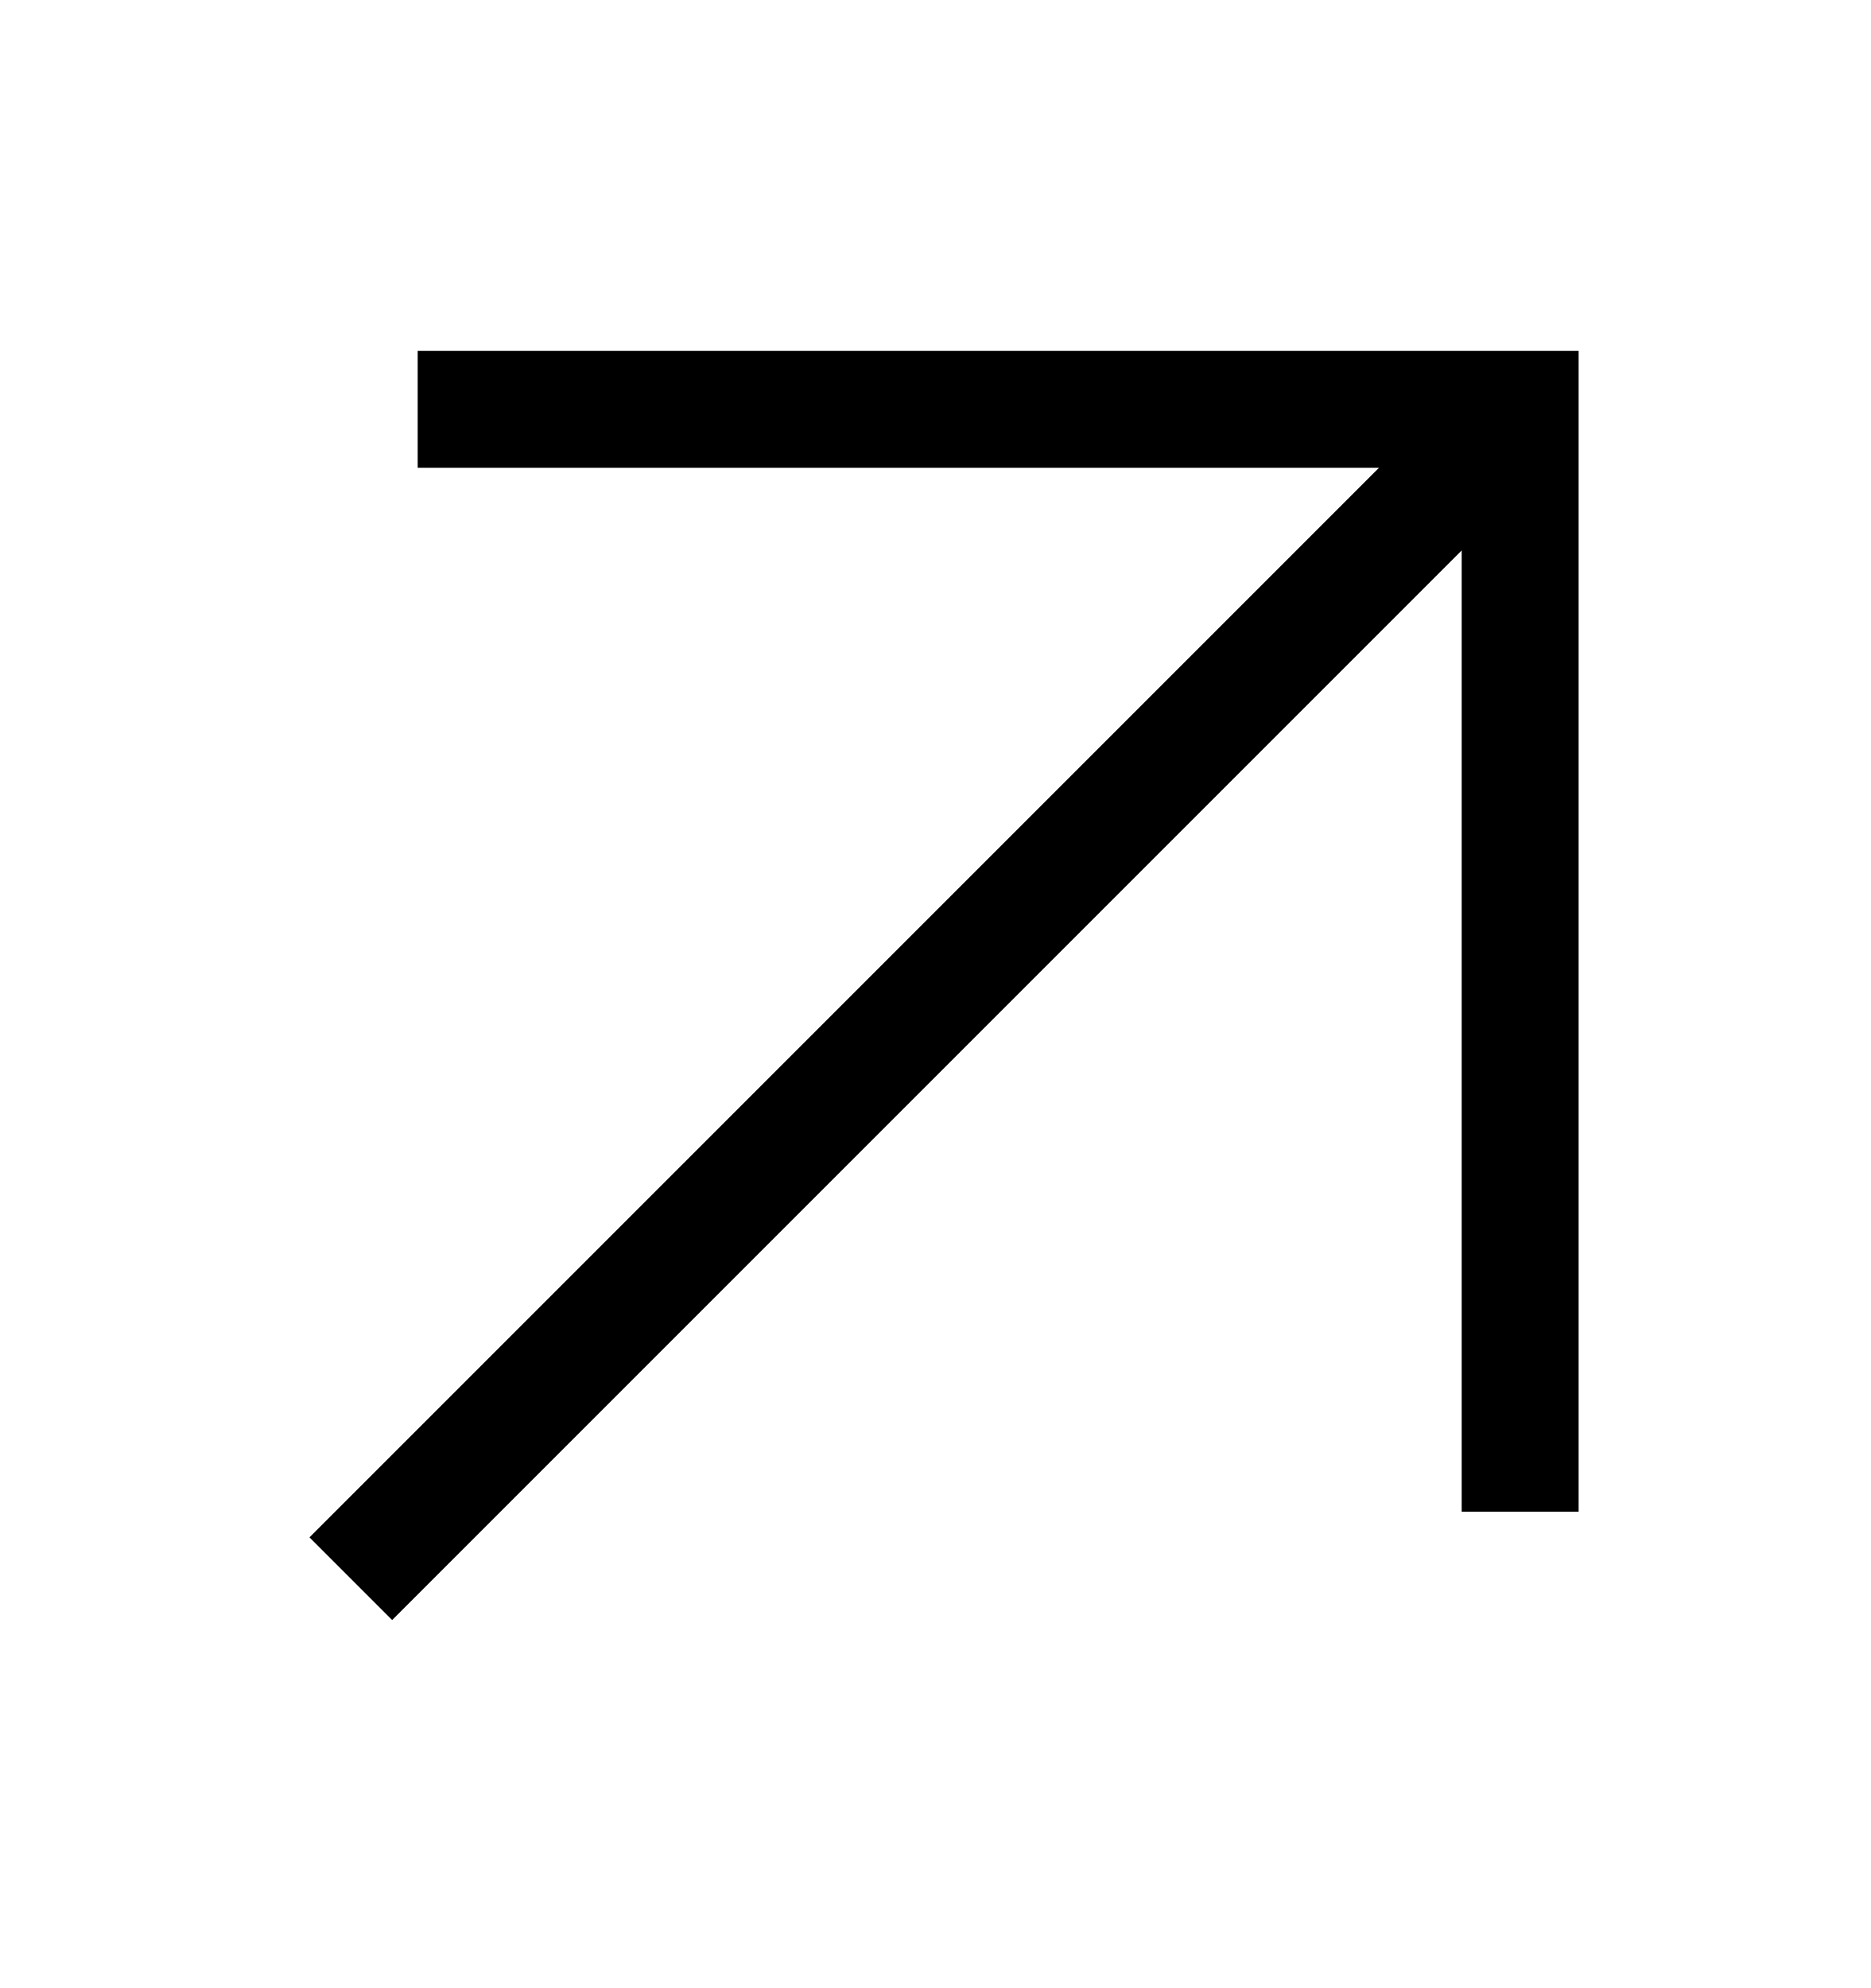
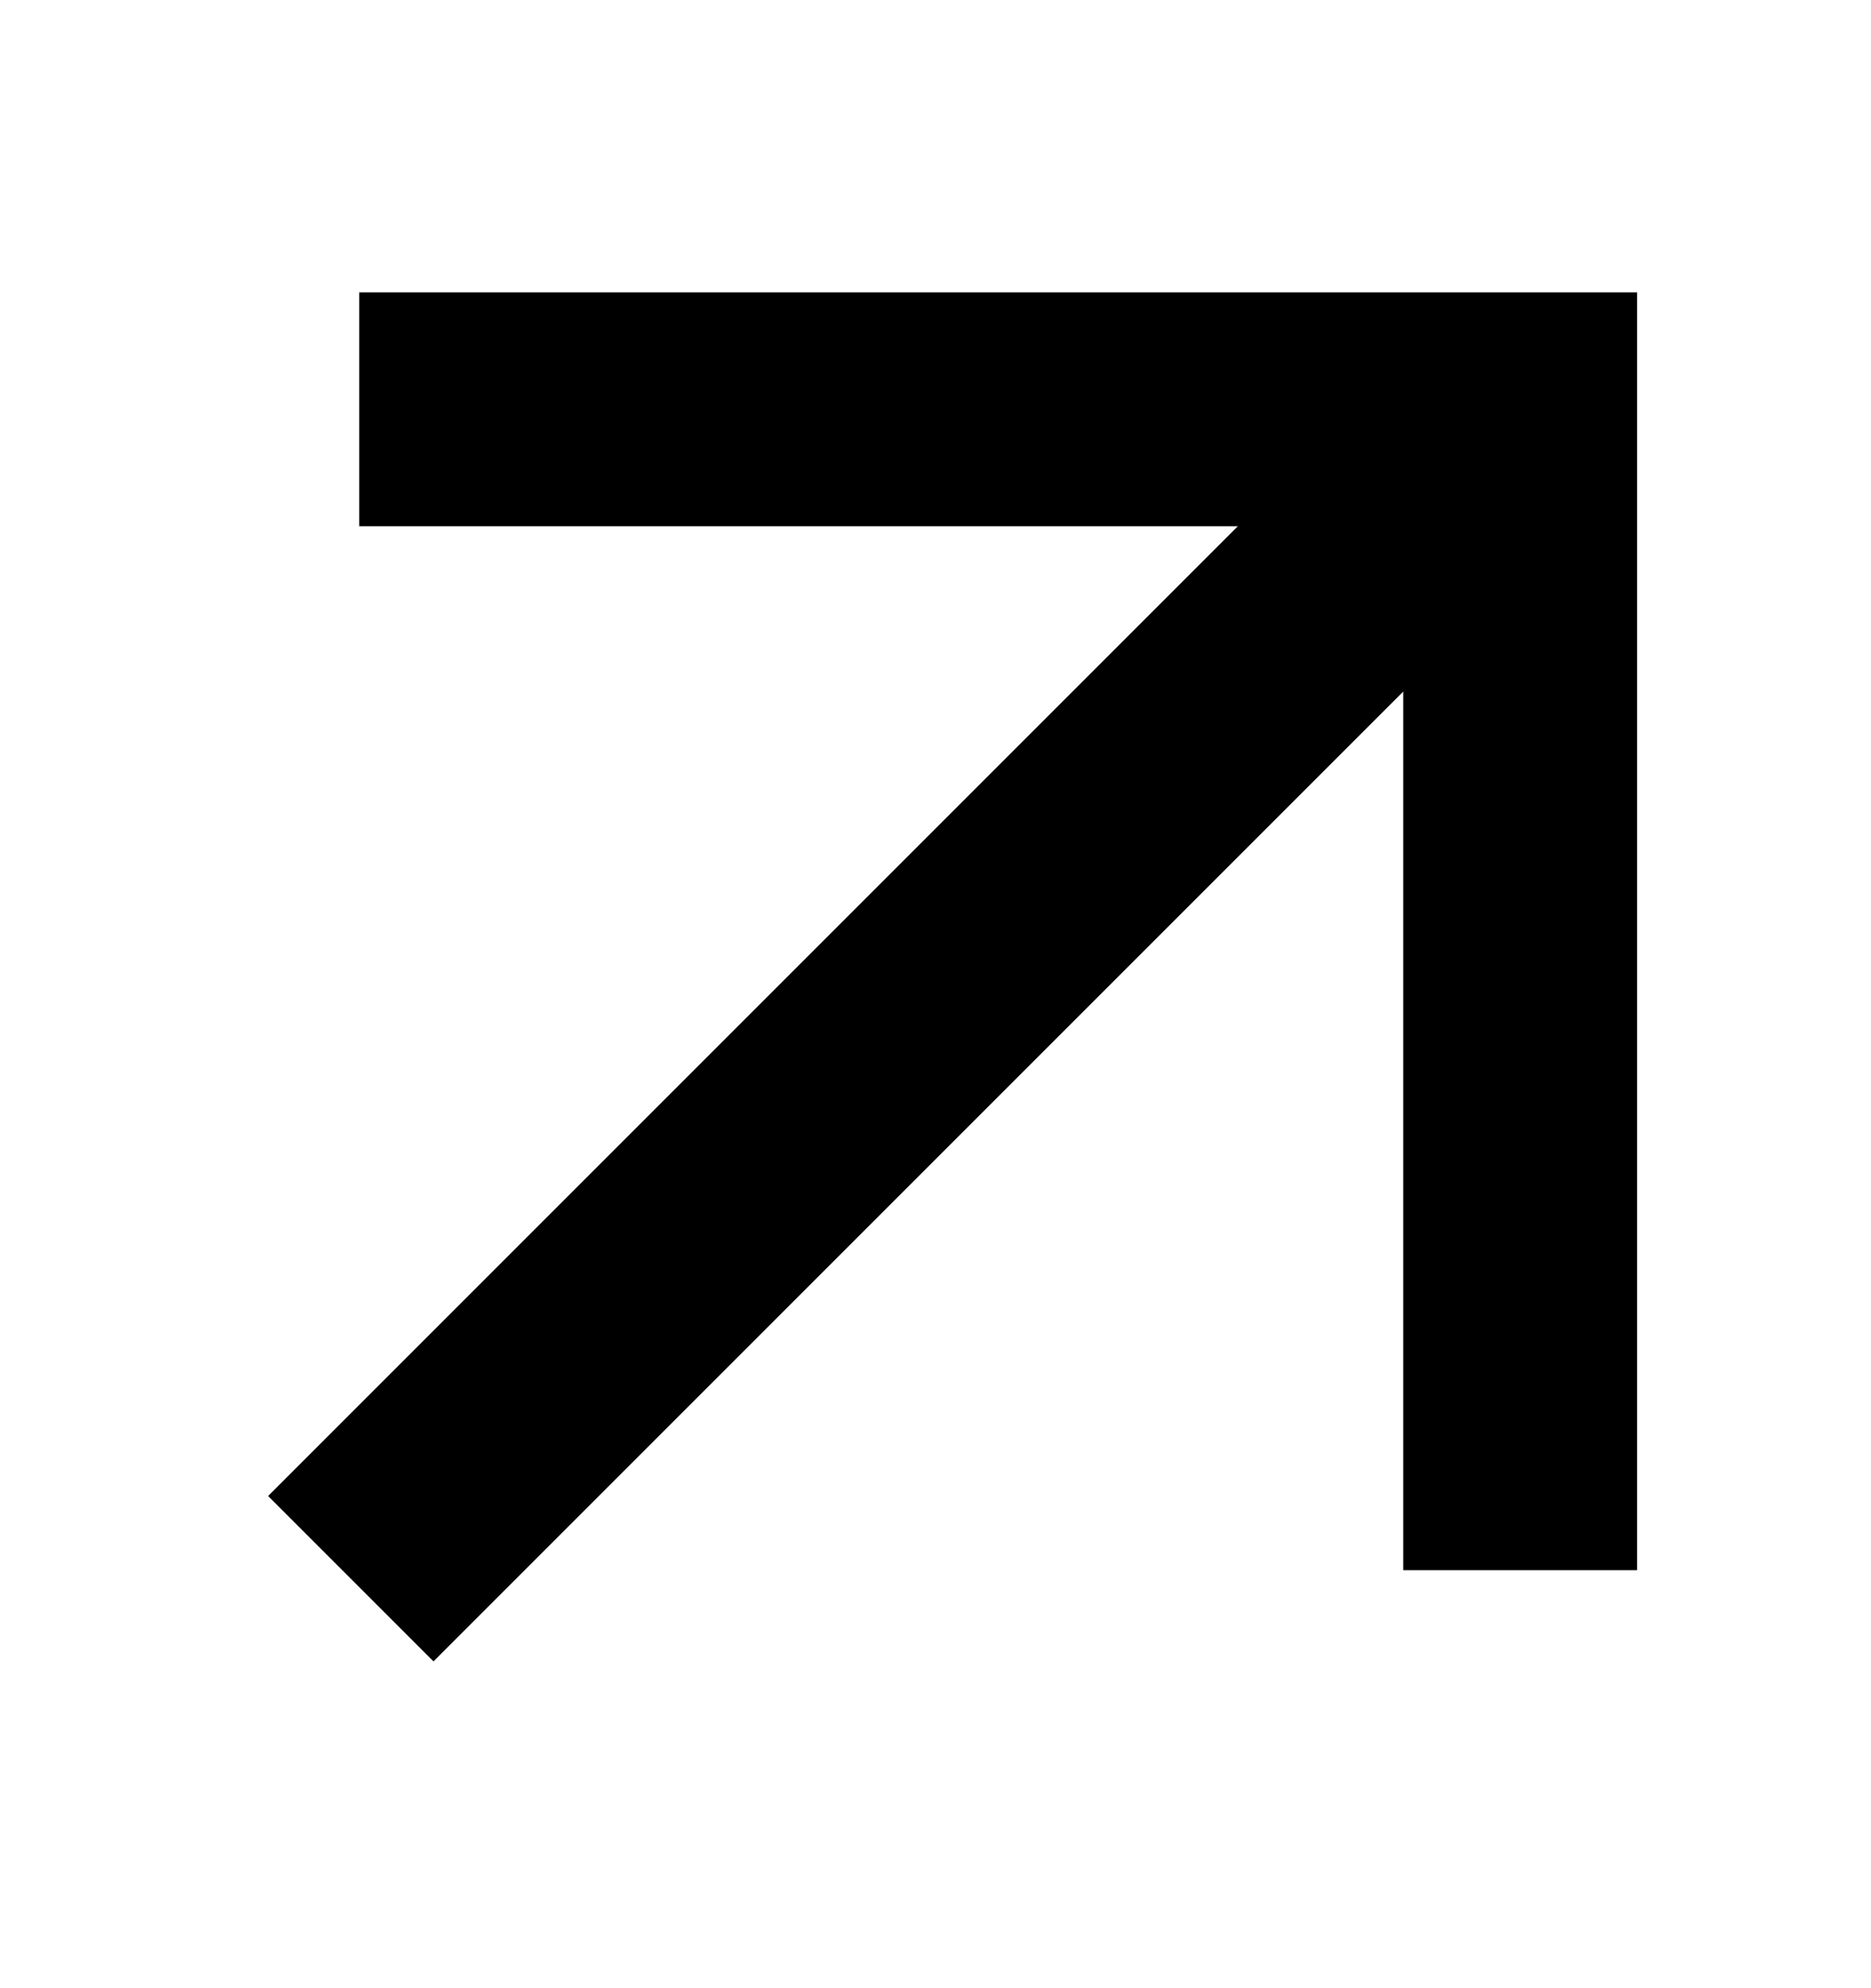
<svg xmlns="http://www.w3.org/2000/svg" width="100%" viewBox="0 0 16 17" fill="none">
-   <path d="M3 13.5L13 3.5" stroke="currentColor" stroke-width=".2rem" stroke-miterlimit="10" />
-   <path d="M4.072 3.5H13V12.427" stroke="currentColor" stroke-width=".2rem" stroke-miterlimit="10" stroke-linecap="square" />
+   <path d="M3 13.5L13 3.5" stroke="currentColor" stroke-width="2" stroke-miterlimit="10" />
+   <path d="M4.072 3.5H13V12.427" stroke="currentColor" stroke-width="2" stroke-miterlimit="10" stroke-linecap="square" />
</svg>
